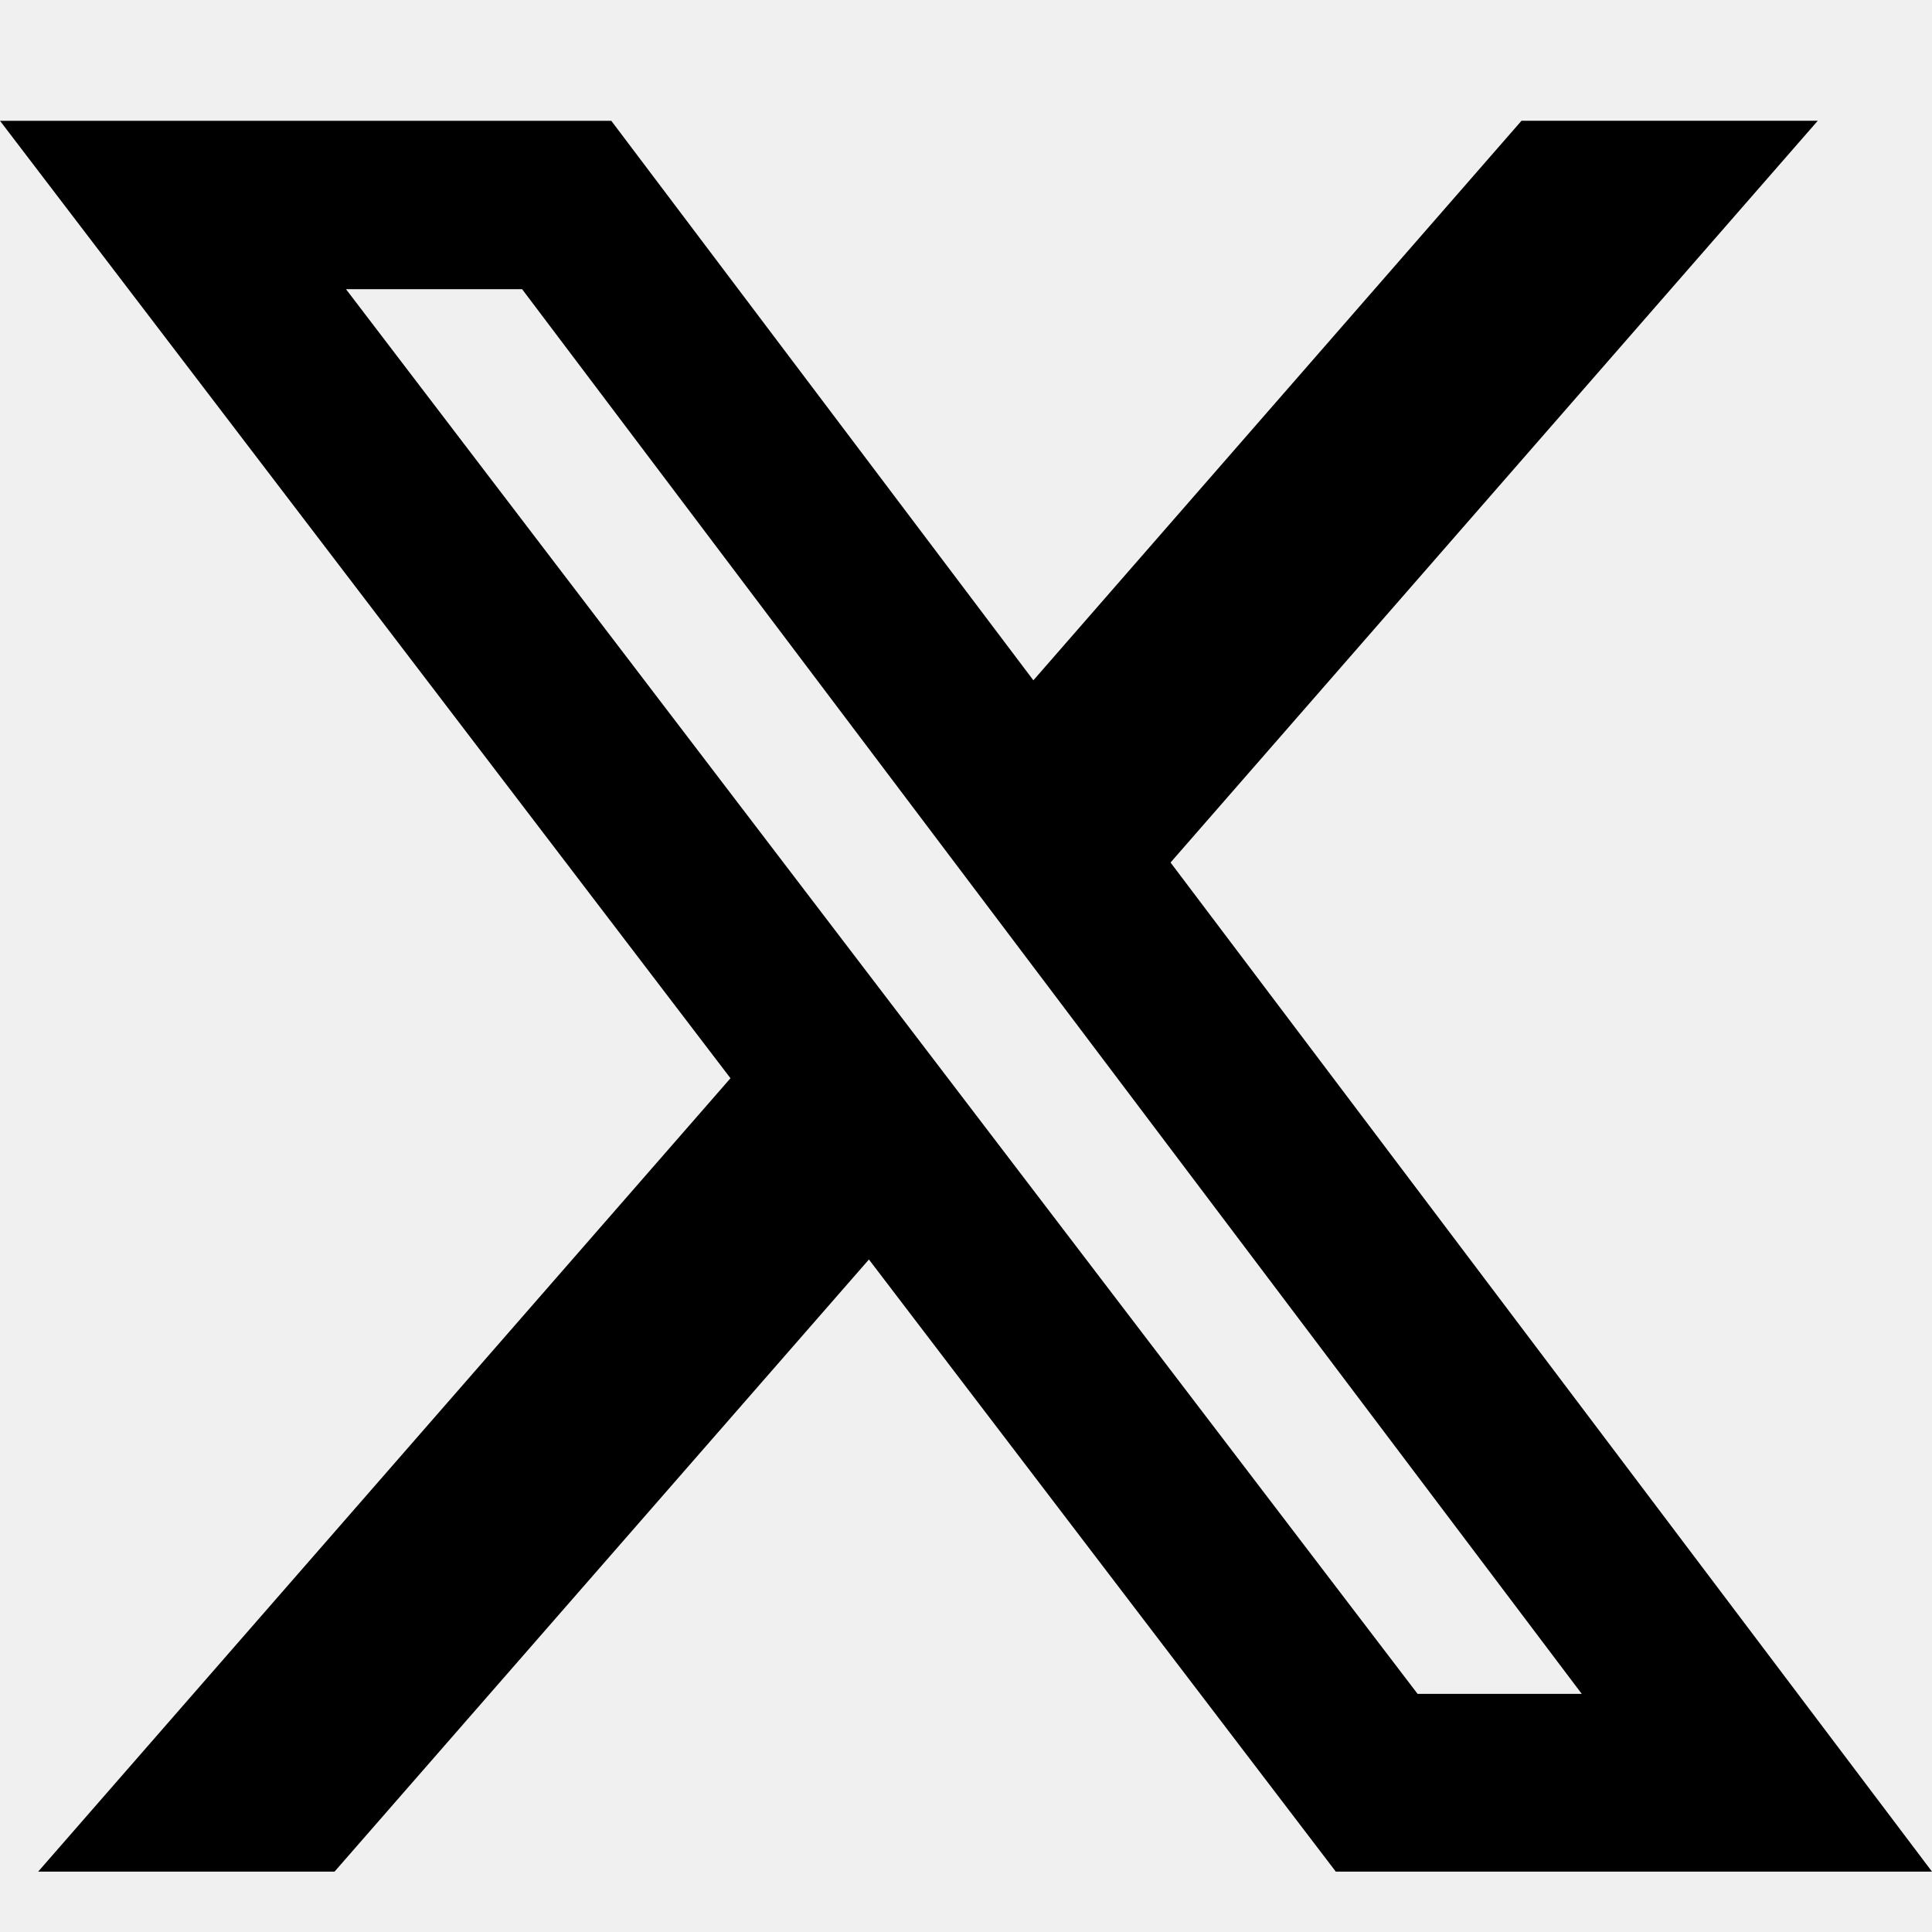
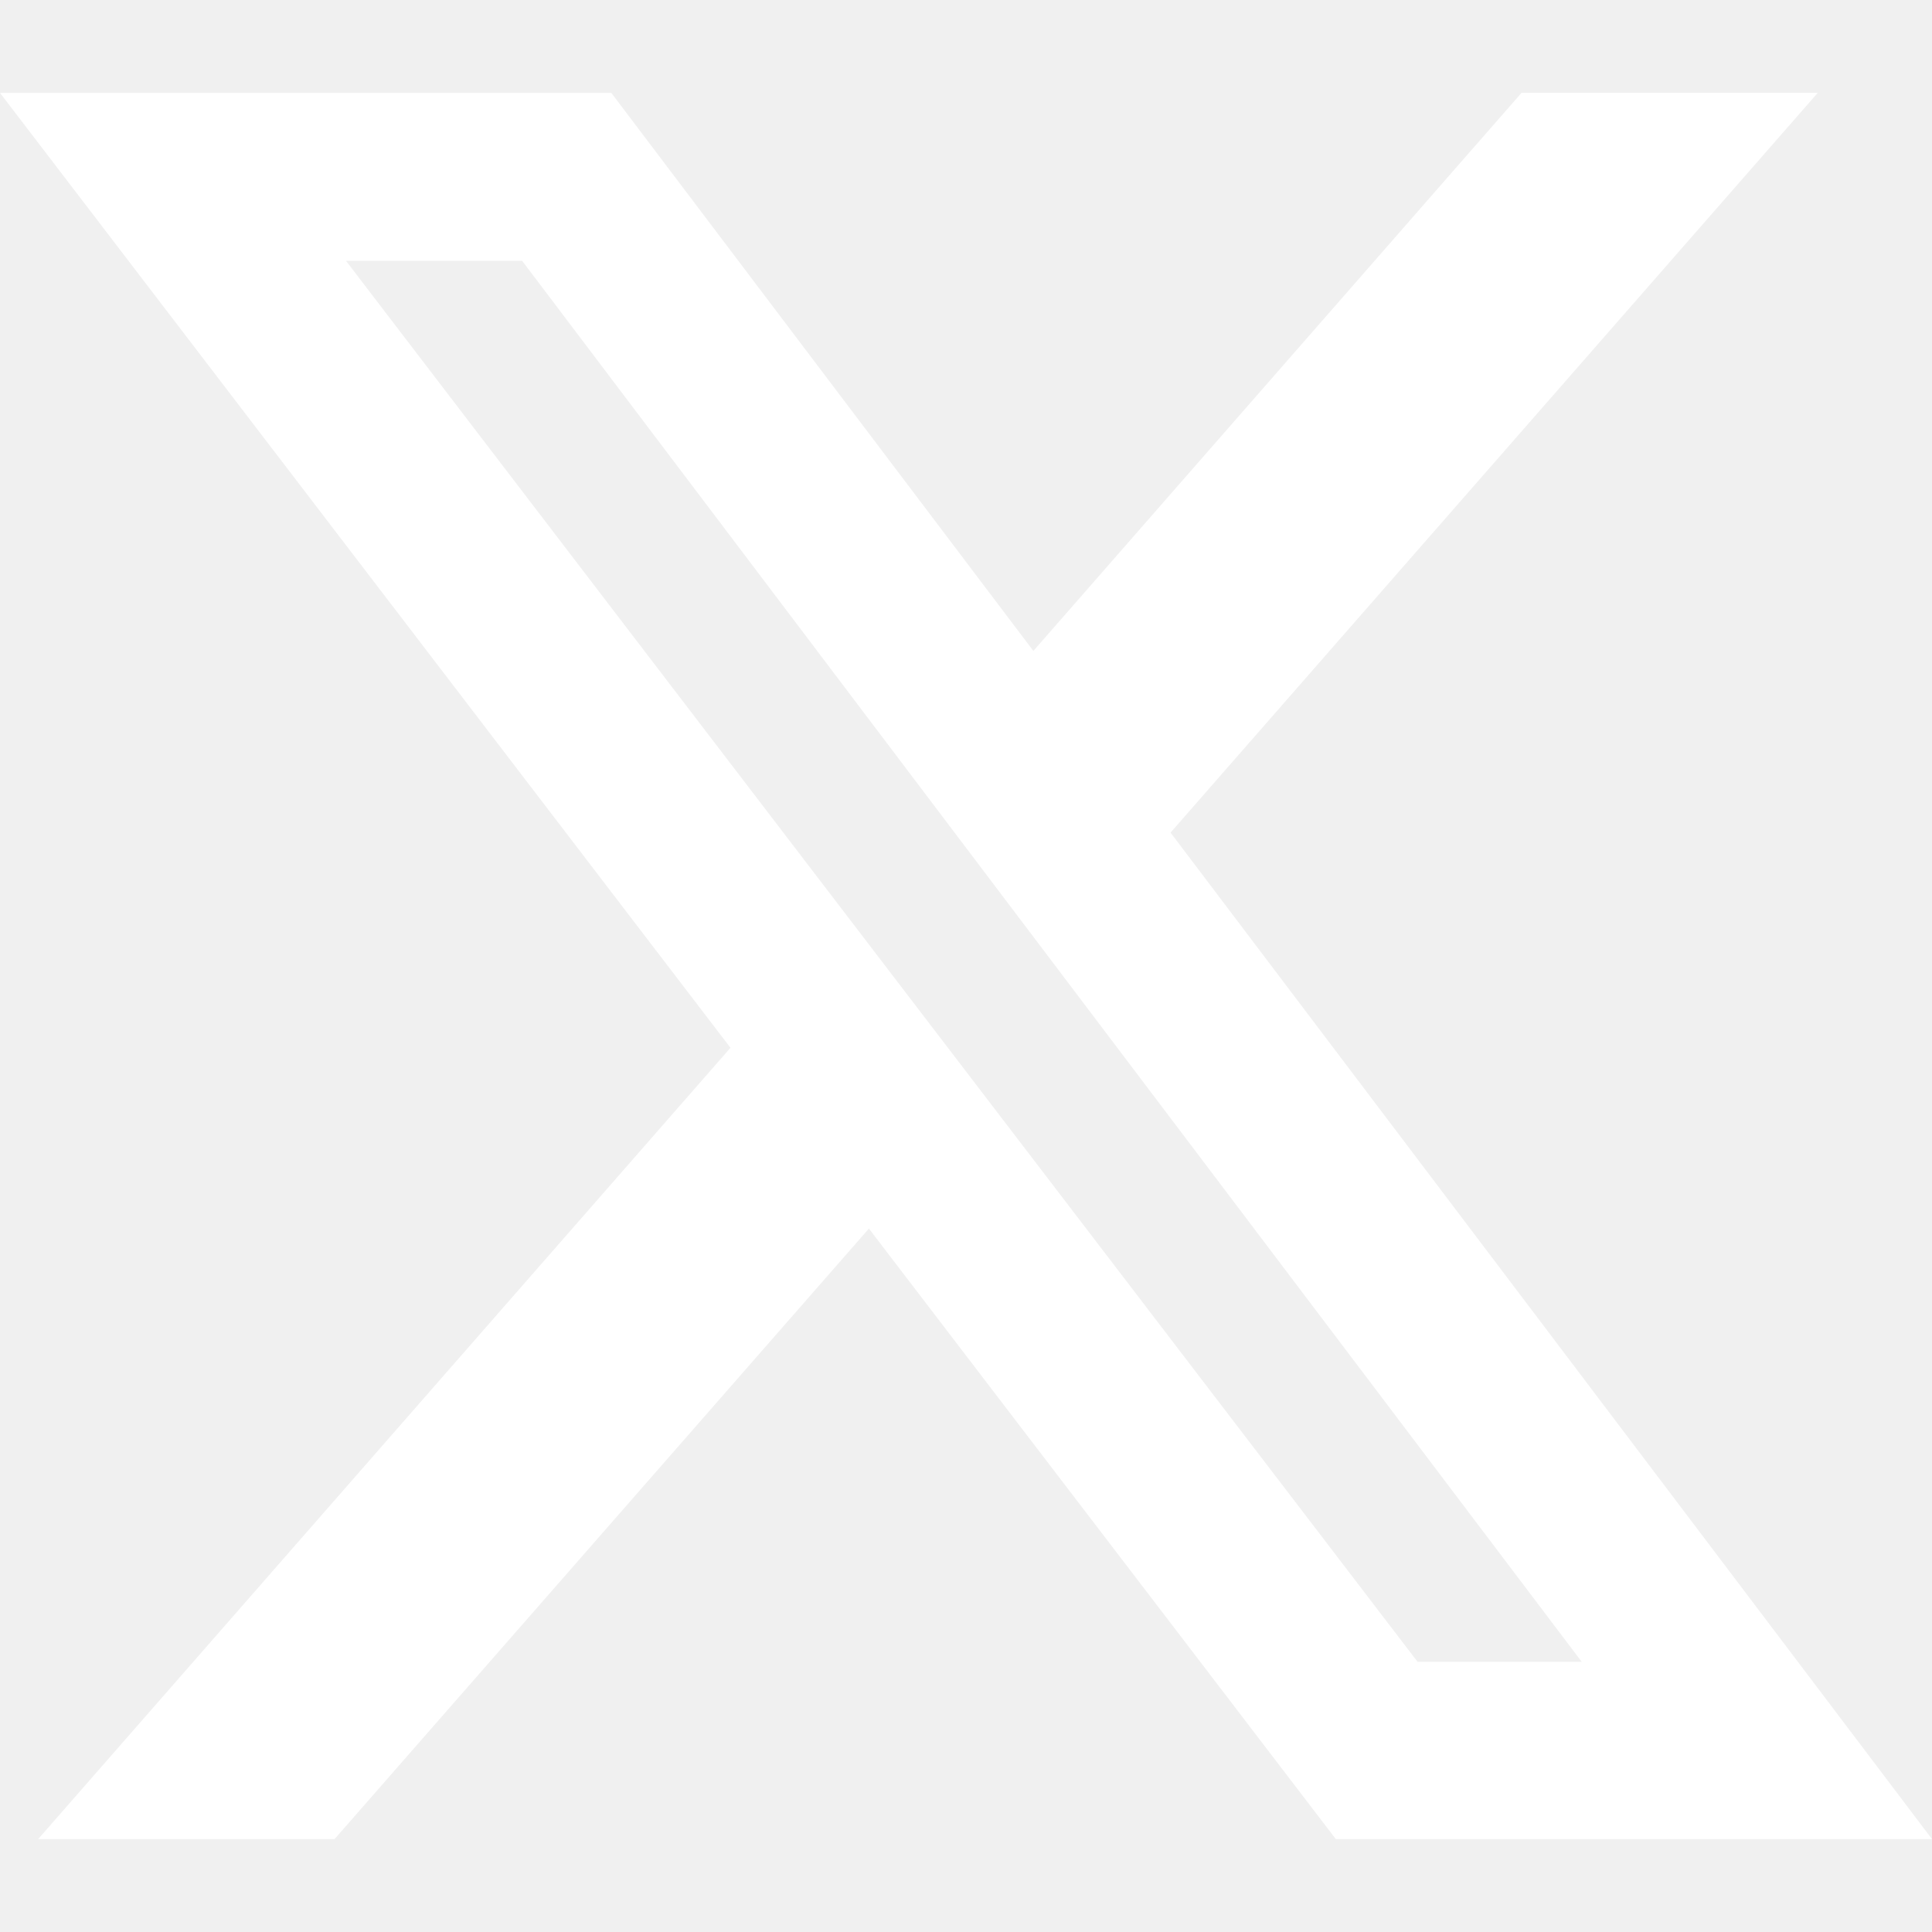
- <svg xmlns="http://www.w3.org/2000/svg" width="32" height="32" viewBox="0 0 32 32" fill="none">
-   <path d="M25.201 2H30.108L19.388 14.286L32 31H22.125L14.392 20.861L5.541 31H0.632L12.099 17.859L0 2.001H10.125L17.116 11.268L25.201 2ZM23.48 28.056H26.199L8.648 4.79H5.731L23.48 28.056Z" fill="black" />
+ <svg xmlns="http://www.w3.org/2000/svg" width="24" height="24" viewBox="0 0 24 24" fill="none">
+   <g id="Icons">
+     <path id="Vector" d="M18.901 1.153H22.581L14.541 10.343L24 22.846H16.594L10.794 15.262L4.156 22.846H0.474L9.074 13.016L0 1.154H7.594L12.837 8.086L18.901 1.153ZM17.61 20.644H19.649L6.486 3.24H4.298L17.61 20.644Z" fill="white" />
+   </g>
</svg>
